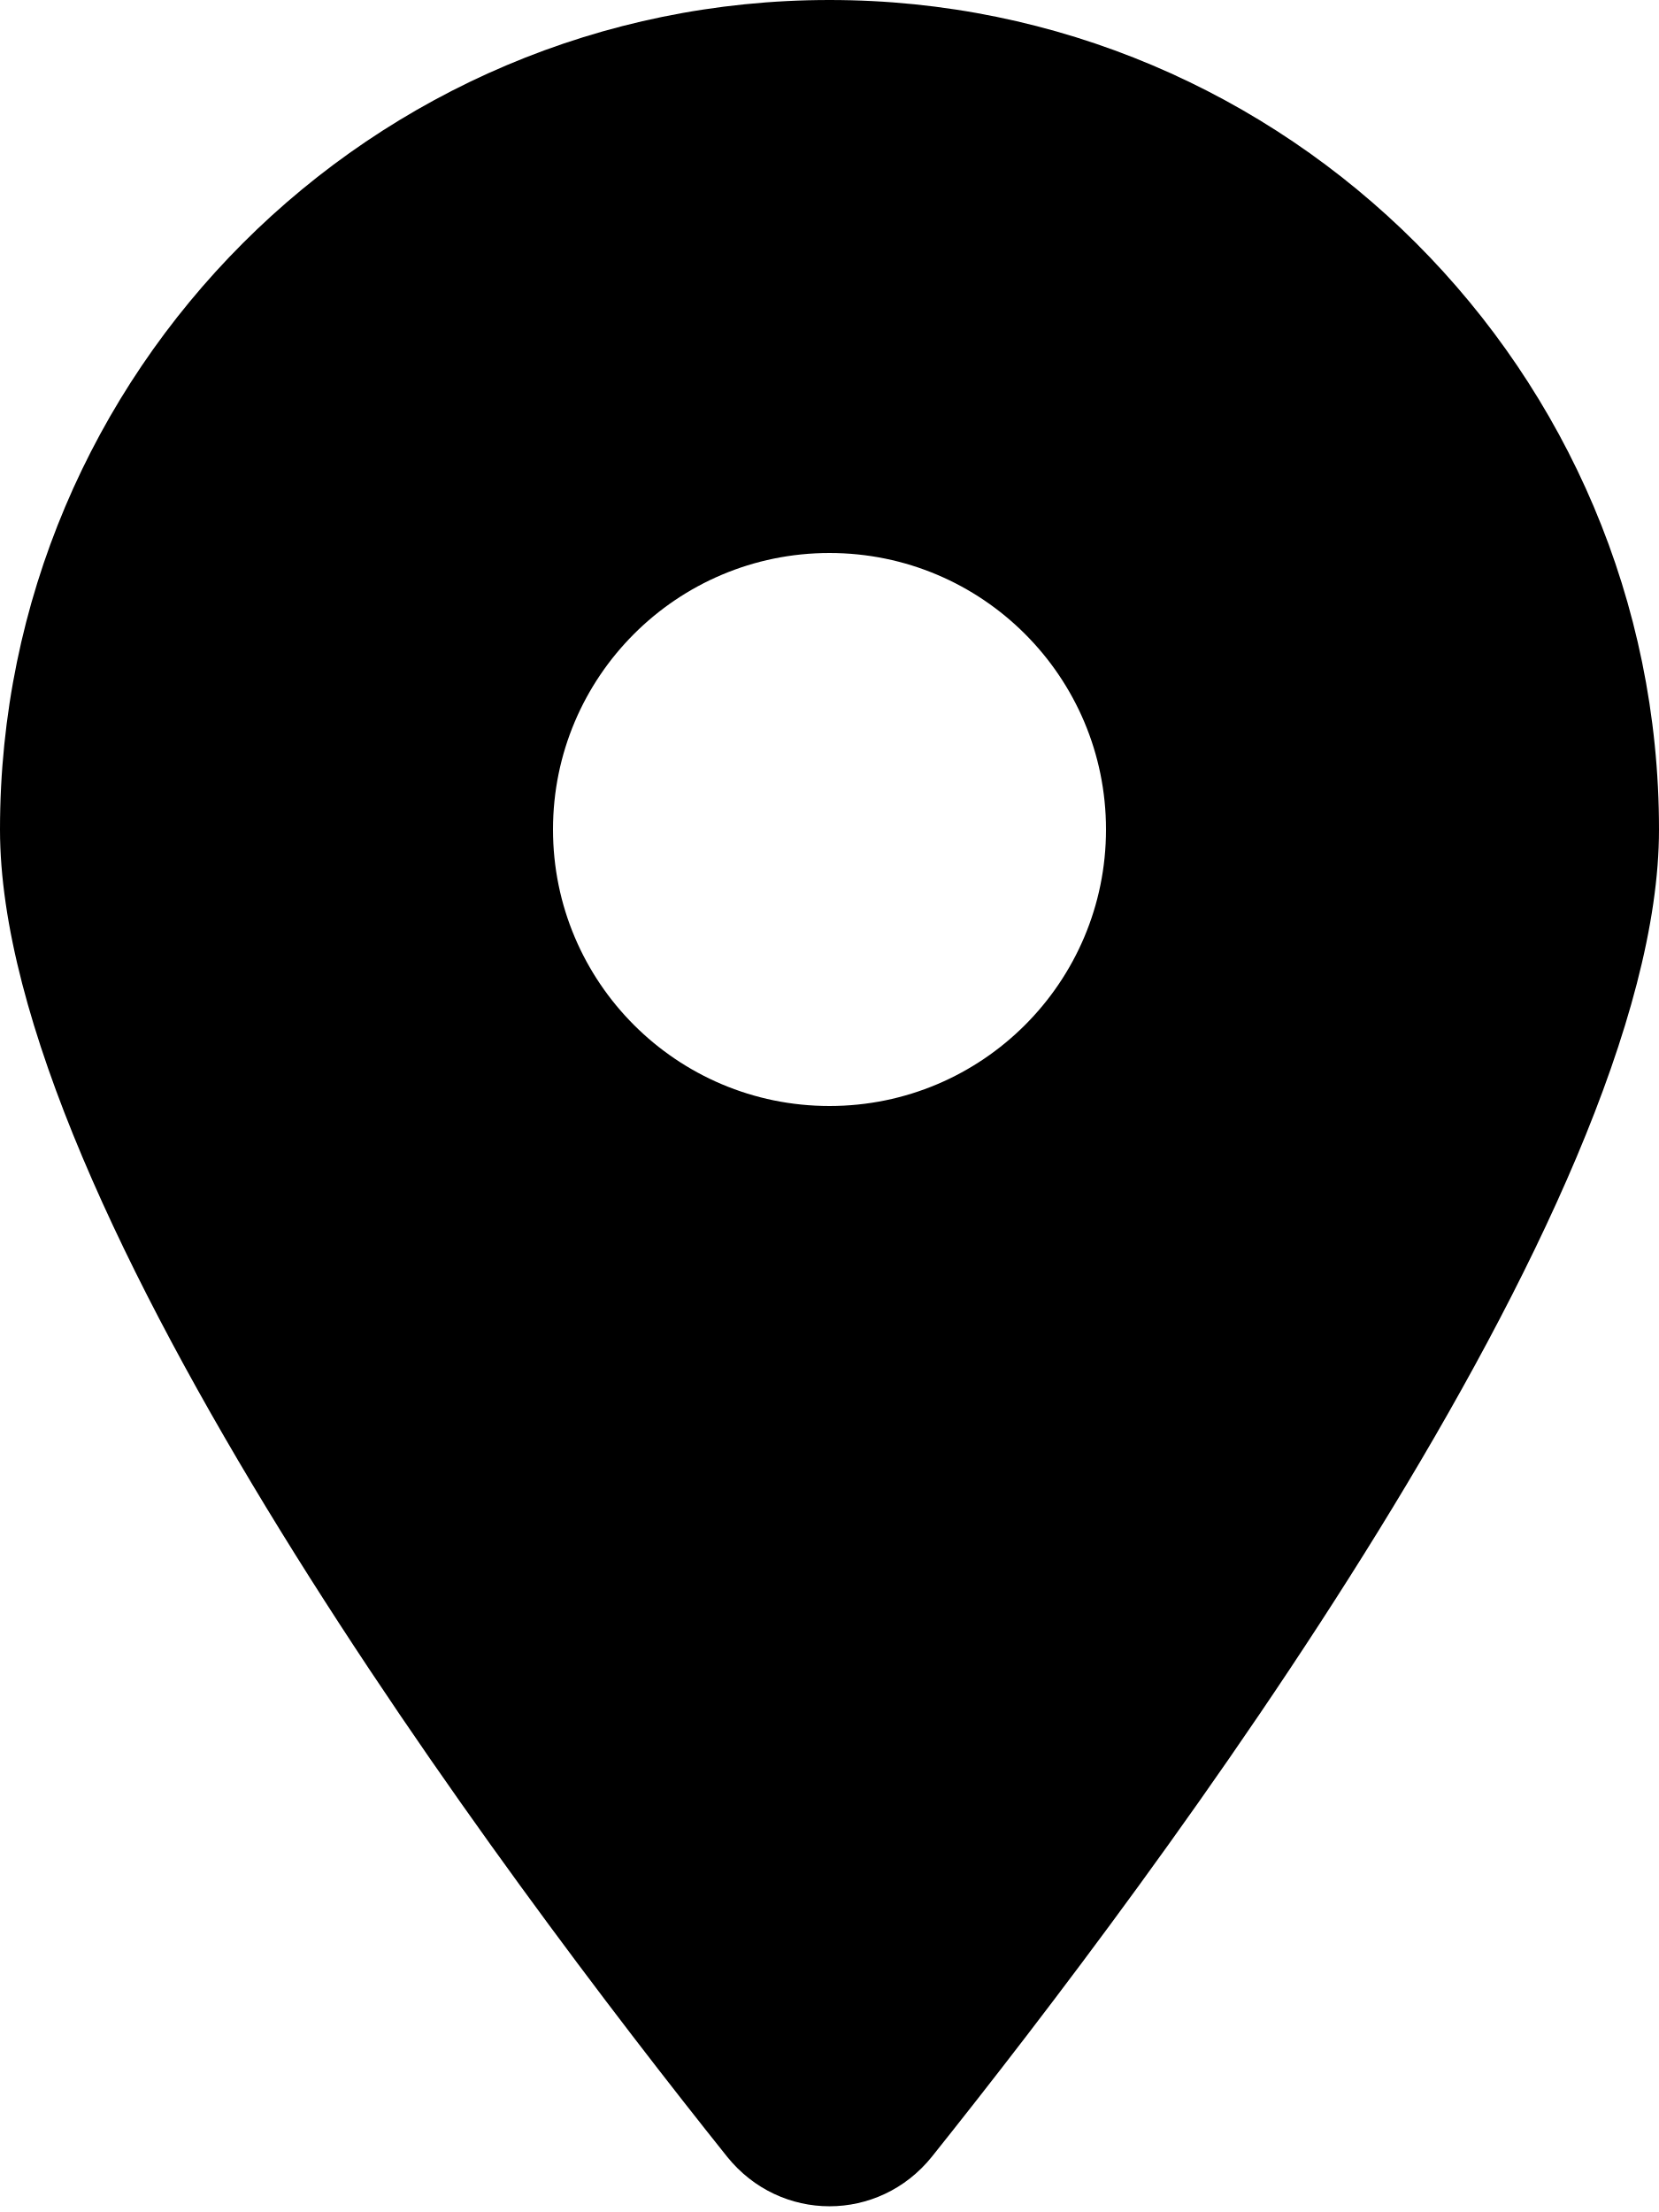
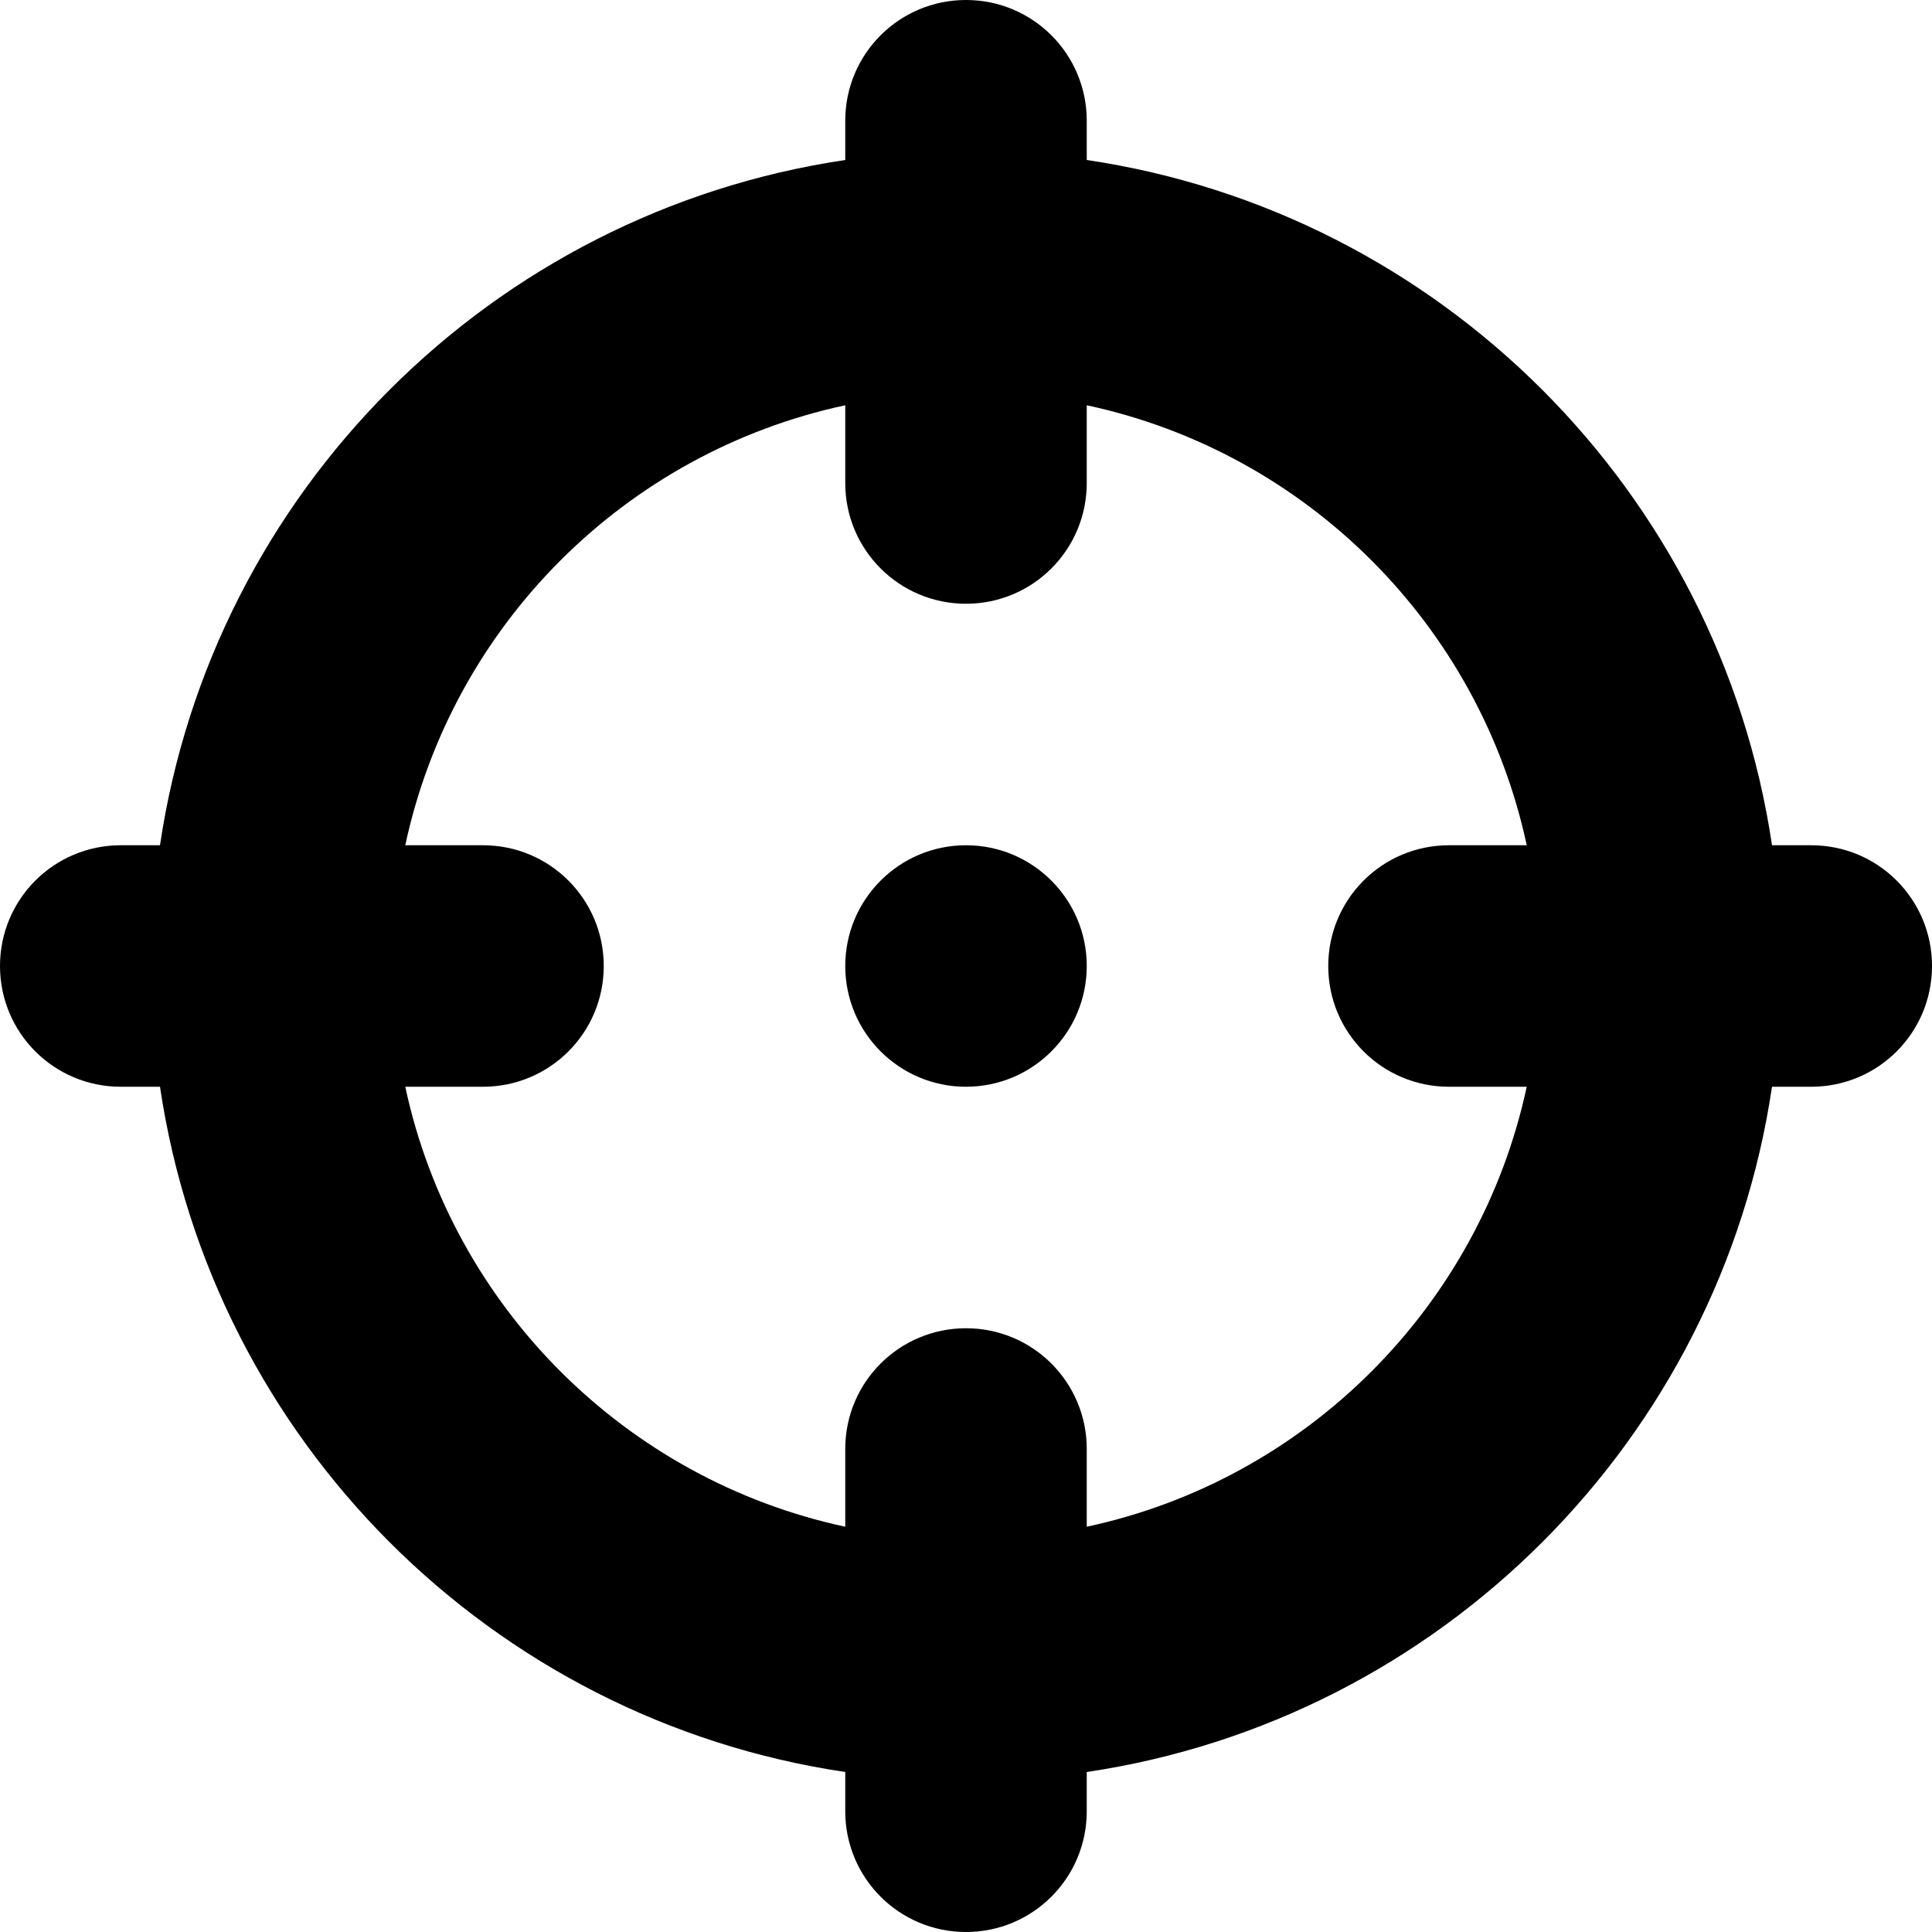
- <svg xmlns="http://www.w3.org/2000/svg" height="1em" viewBox="0 0 384 512">
-   <style>svg{fill:#000000}</style>
-   <path d="M215.7 499.2C267 435 384 279.4 384 192C384 86 298 0 192 0S0 86 0 192c0 87.4 117 243 168.3 307.2c12.3 15.3 35.1 15.3 47.4 0zM192 128a64 64 0 1 1 0 128 64 64 0 1 1 0-128z" />
+ <svg xmlns="http://www.w3.org/2000/svg" viewBox="0 0 512 512">
+   <path d="M256 0c17.7 0 32 14.3 32 32V42.4c93.7 13.9 167.7 88 181.6 181.6H480c17.7 0 32 14.3 32 32s-14.3 32-32 32H469.6c-13.9 93.7-88 167.7-181.6 181.6V480c0 17.7-14.3 32-32 32s-32-14.3-32-32V469.6C130.3 455.7 56.3 381.7 42.4 288H32c-17.7 0-32-14.3-32-32s14.3-32 32-32H42.4C56.3 130.3 130.3 56.3 224 42.4V32c0-17.7 14.3-32 32-32zM107.4 288c12.5 58.3 58.4 104.1 116.6 116.6V384c0-17.7 14.3-32 32-32s32 14.3 32 32v20.6c58.3-12.5 104.1-58.4 116.6-116.6H384c-17.7 0-32-14.3-32-32s14.3-32 32-32h20.6C392.1 165.7 346.3 119.9 288 107.4V128c0 17.7-14.3 32-32 32s-32-14.3-32-32V107.4C165.7 119.9 119.9 165.7 107.4 224H128c17.7 0 32 14.3 32 32s-14.3 32-32 32H107.4zM256 224a32 32 0 1 1 0 64 32 32 0 1 1 0-64z" />
</svg>
